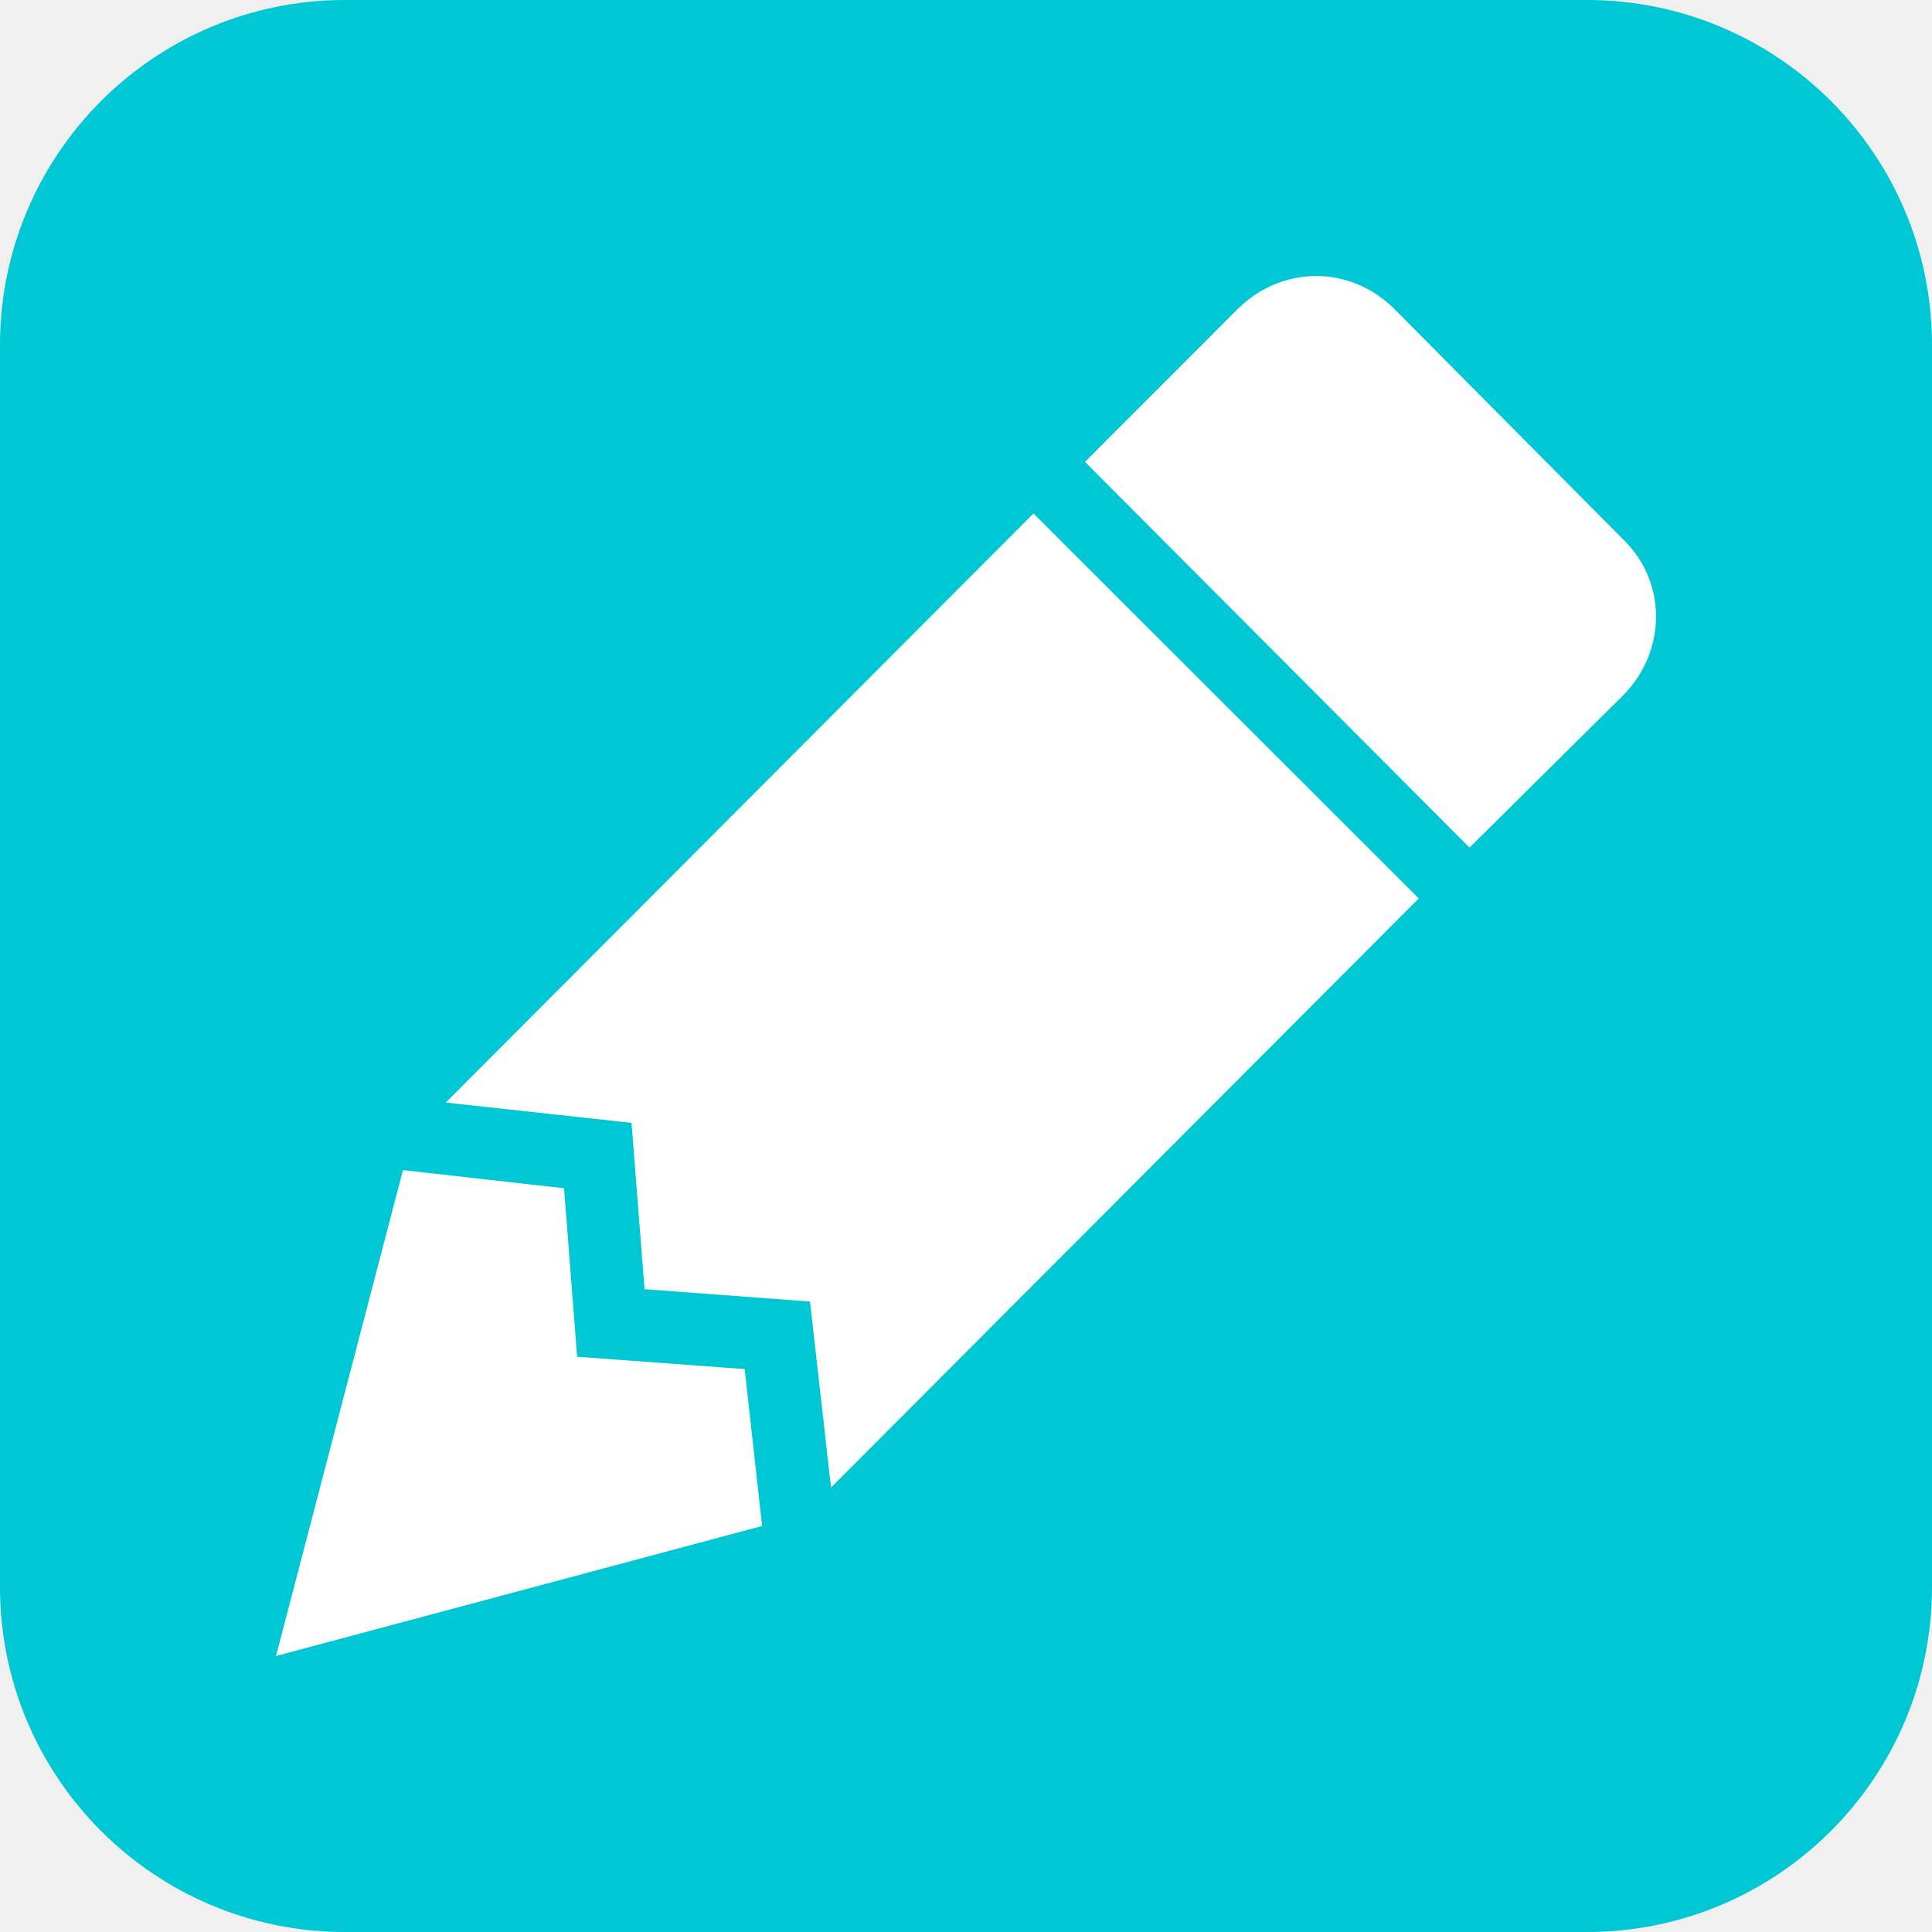
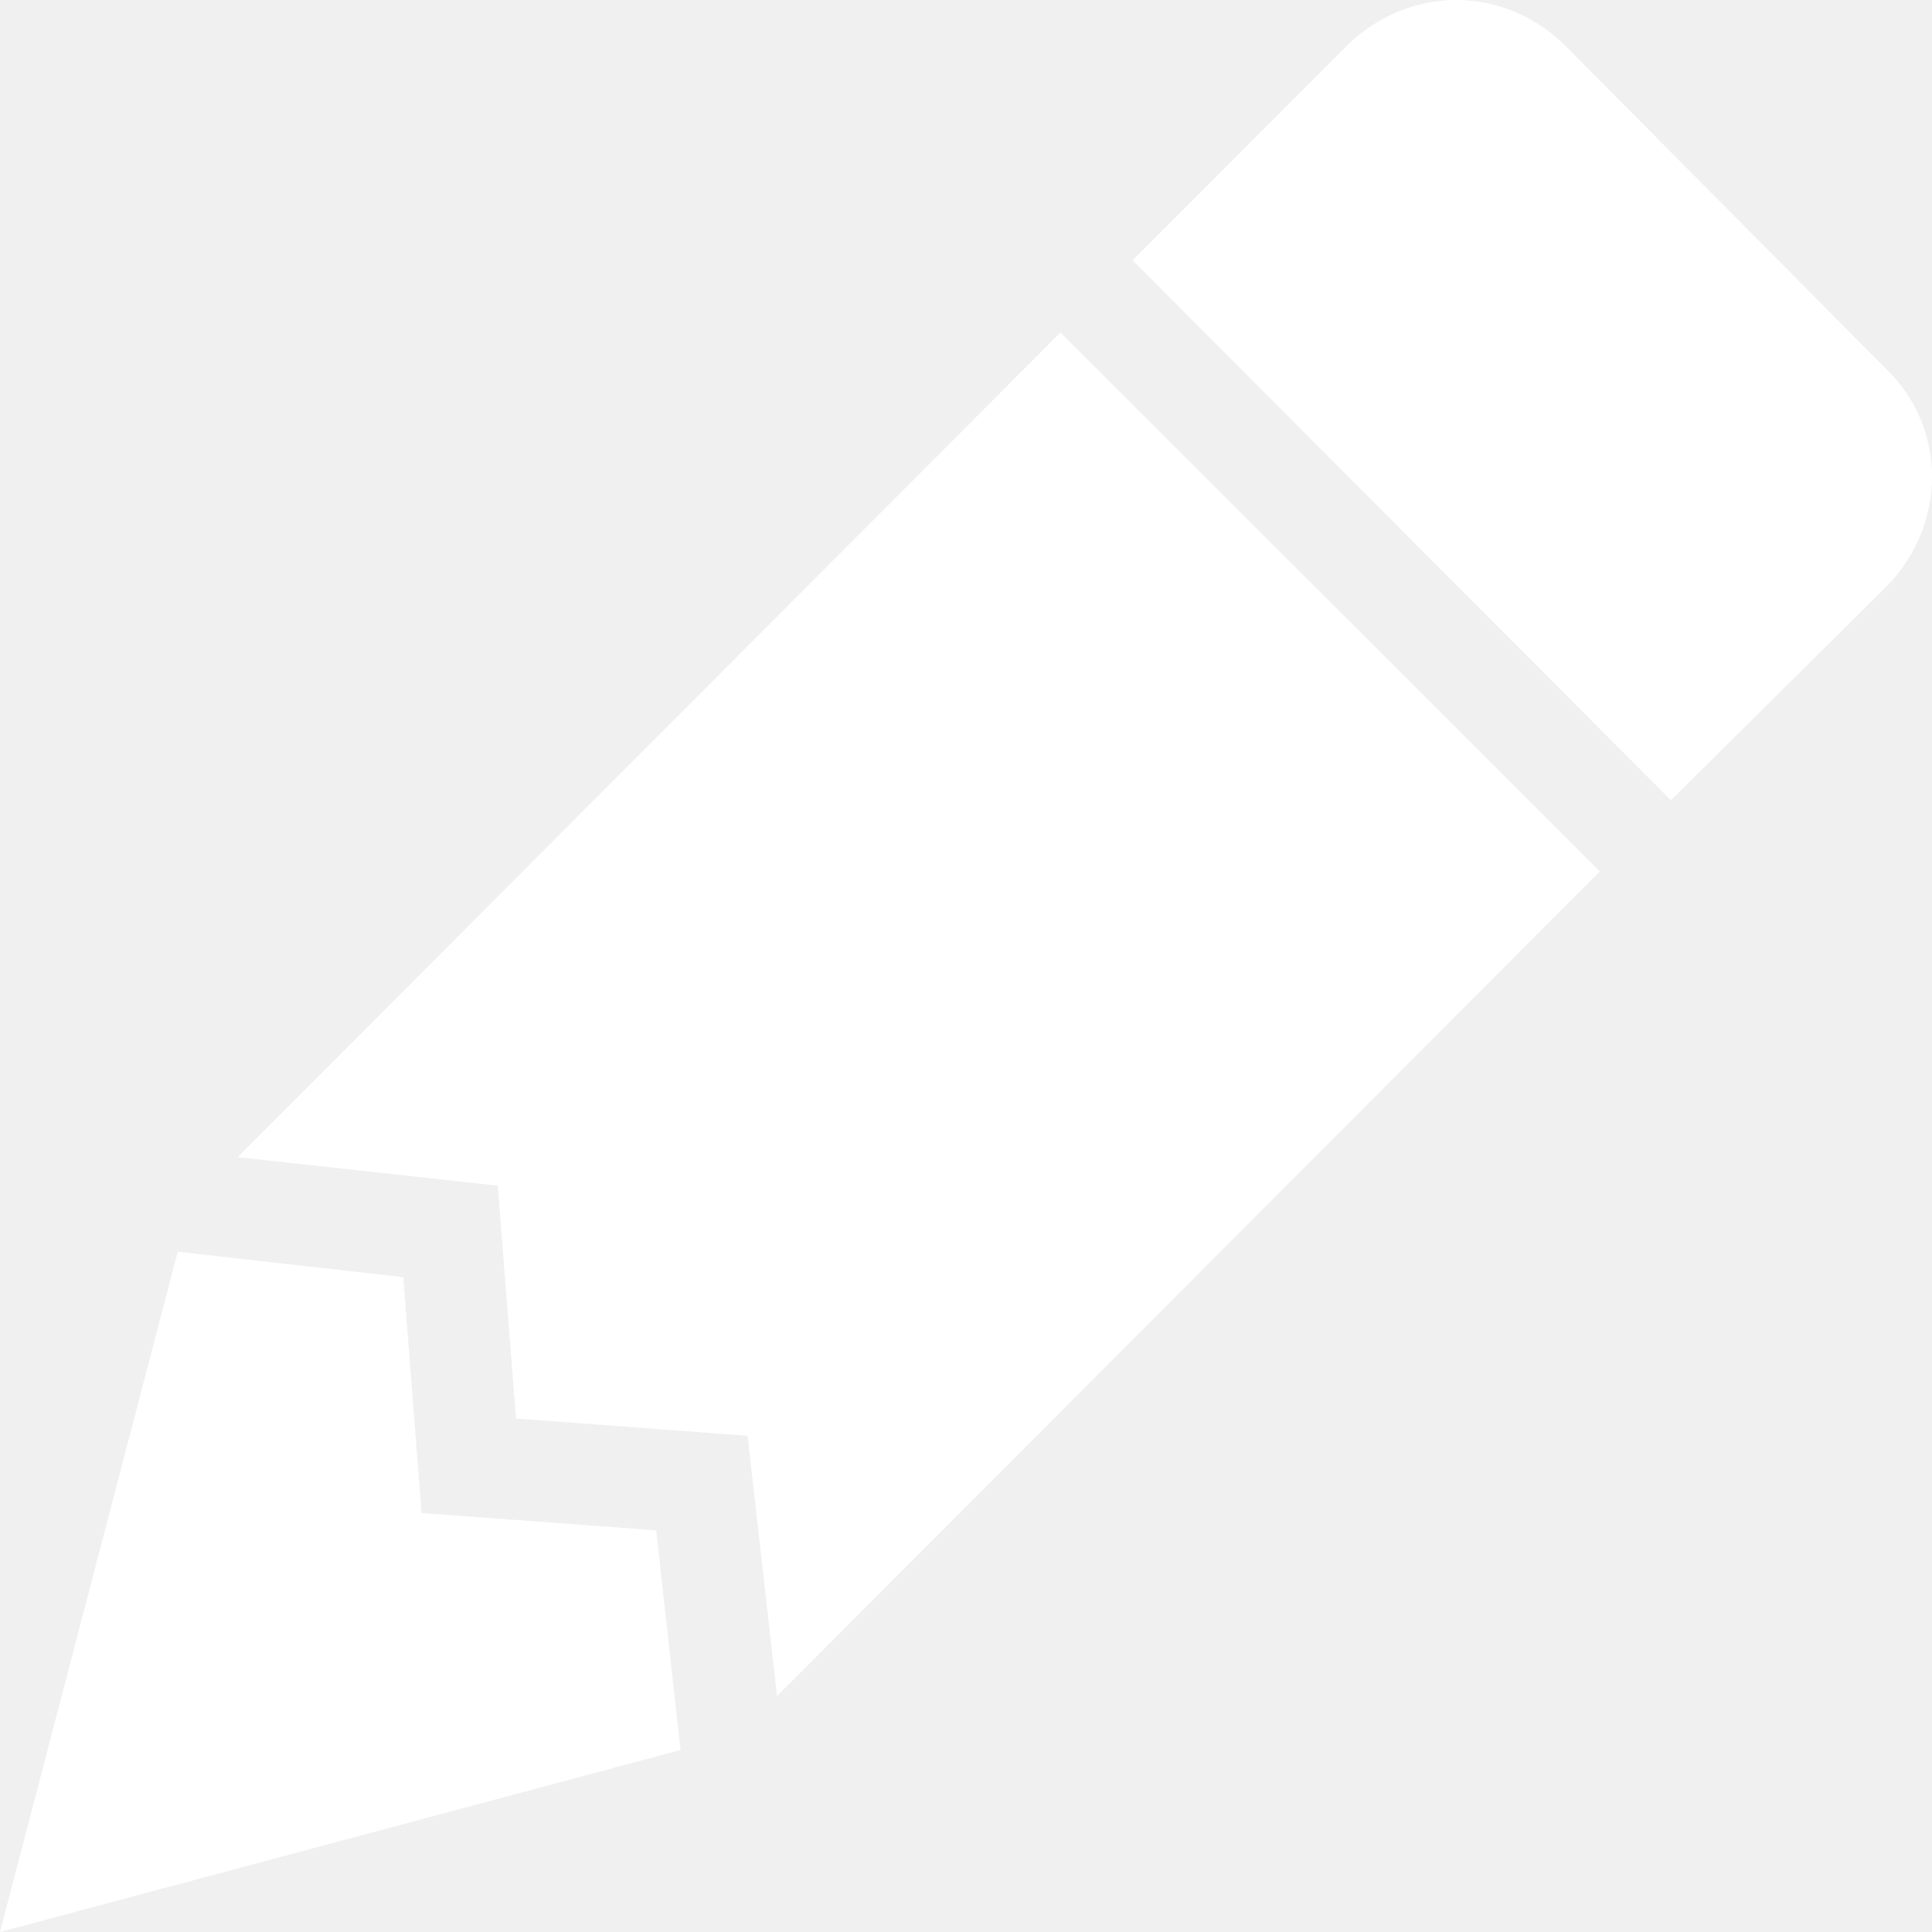
- <svg xmlns="http://www.w3.org/2000/svg" width="56" height="56" viewBox="0 0 56 56" fill="none">
-   <rect width="56" height="56" rx="10" fill="#00C7D4" />
-   <path d="M38.158 8C37.337 8 36.538 8.316 35.907 8.926L31.449 13.389L42.595 24.568L47.054 20.147C48.316 18.863 48.316 16.863 47.054 15.642L40.387 8.926C39.756 8.316 38.957 8 38.158 8ZM29.956 14.884L12.921 31.958L18.305 32.547L18.683 37.368L23.478 37.726L24.088 43.116L41.123 26.042L29.956 14.884ZM11.68 33.916L8 48L22.09 44.232L21.586 39.684L16.728 39.326L16.349 34.442" fill="white" />
+ <svg xmlns="http://www.w3.org/2000/svg" width="40" height="40" viewBox="0 0 40 40" fill="none">
+   <path d="M30.158 0C29.337 0 28.538 0.316 27.907 0.926L23.449 5.389L34.595 16.568L39.054 12.147C40.316 10.863 40.316 8.863 39.054 7.642L32.387 0.926C31.756 0.316 30.957 0 30.158 0ZM21.956 6.884L4.921 23.958L10.305 24.547L10.684 29.368L15.478 29.726L16.088 35.116L33.123 18.042L21.956 6.884ZM3.68 25.916L0 40L14.09 36.232L13.586 31.684L8.728 31.326L8.349 26.442" fill="white" />
</svg>
